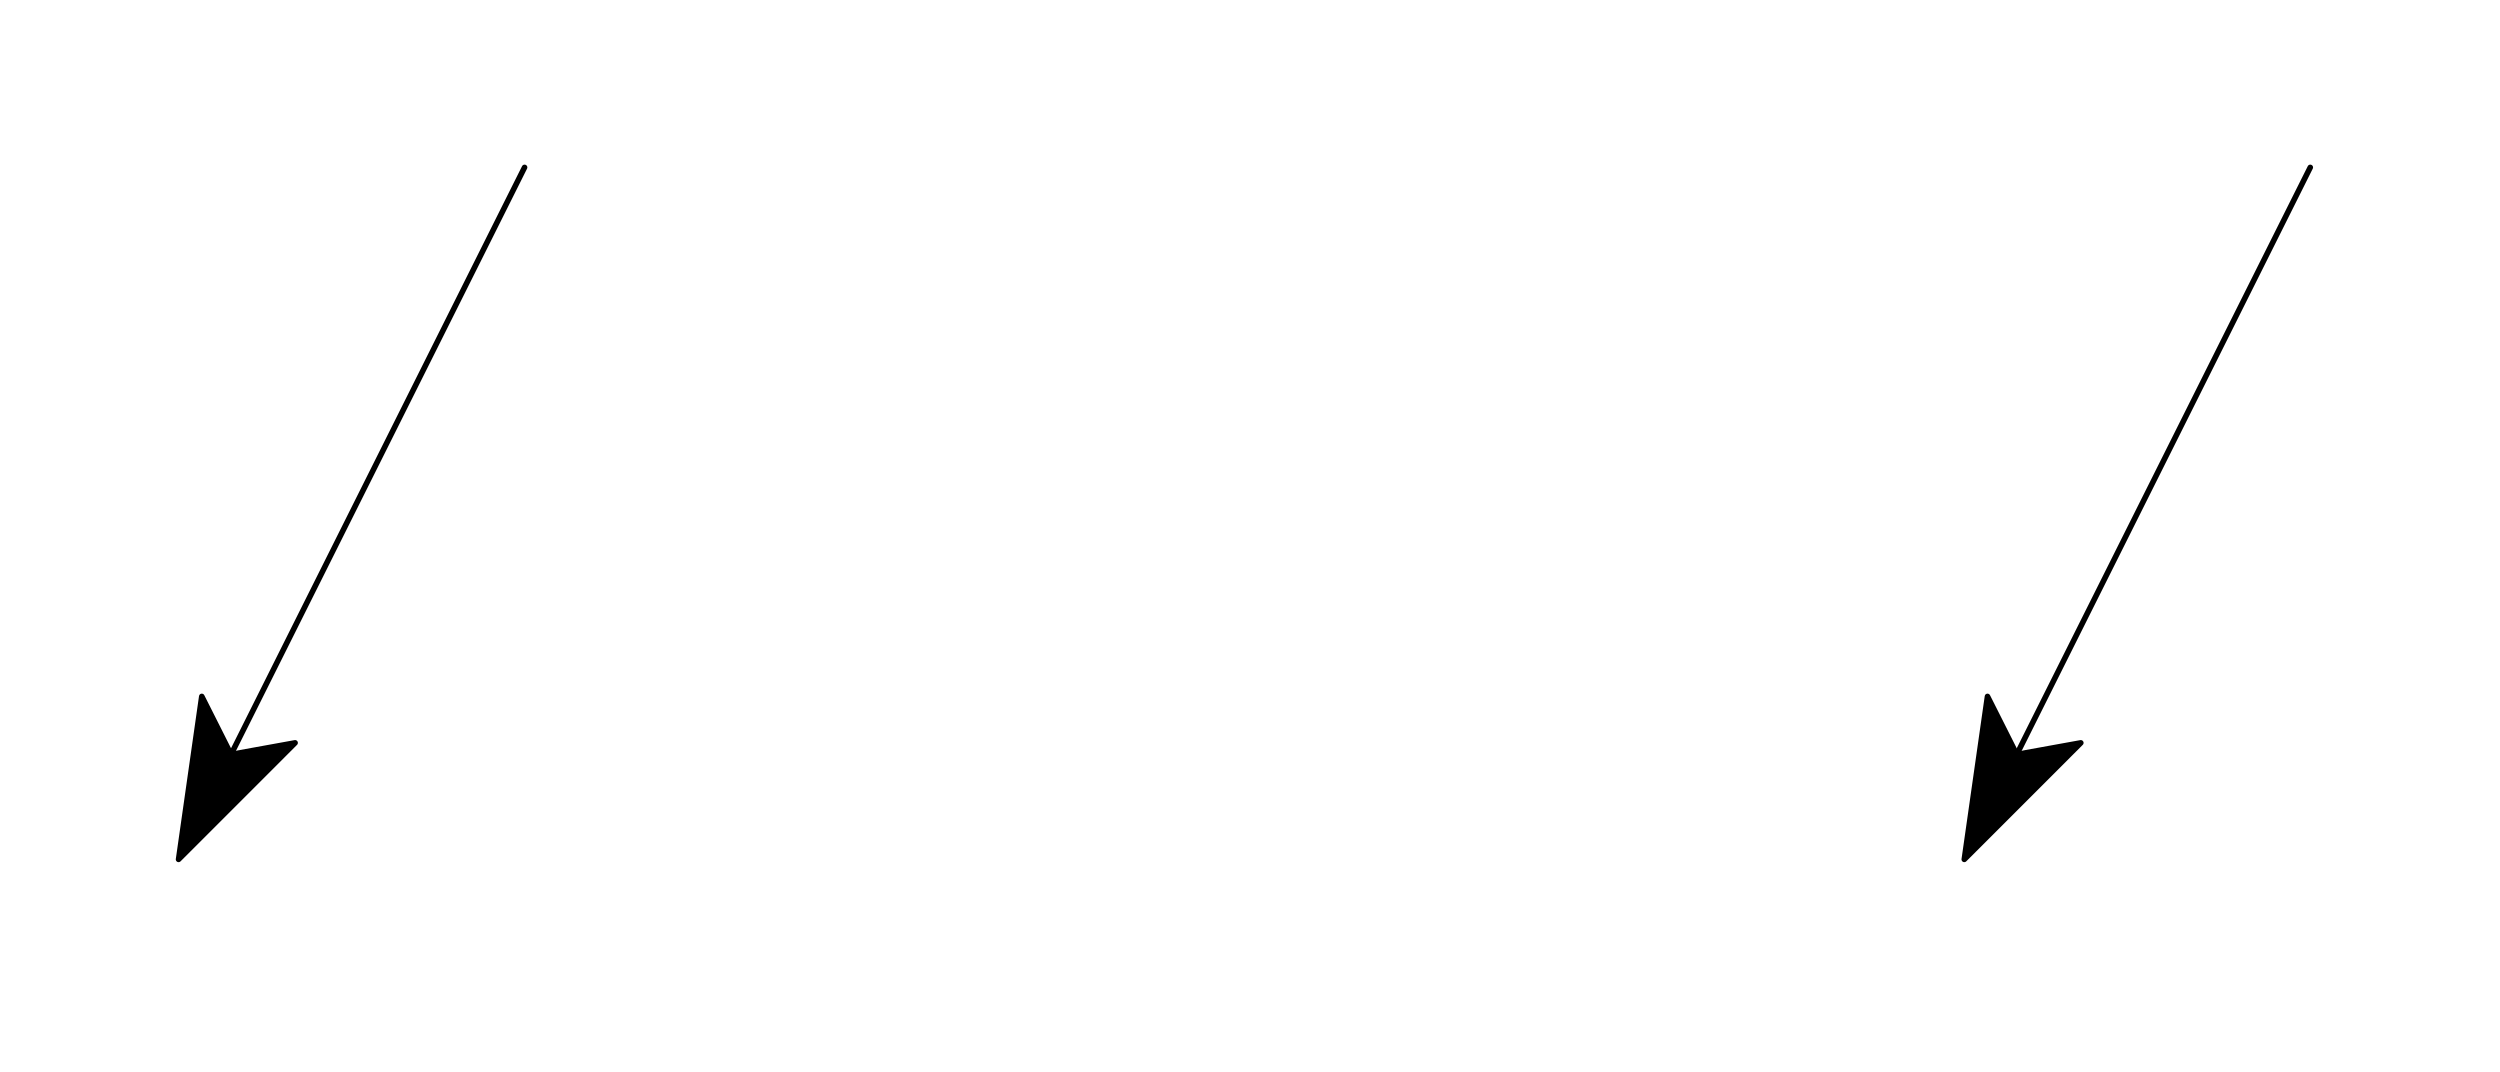
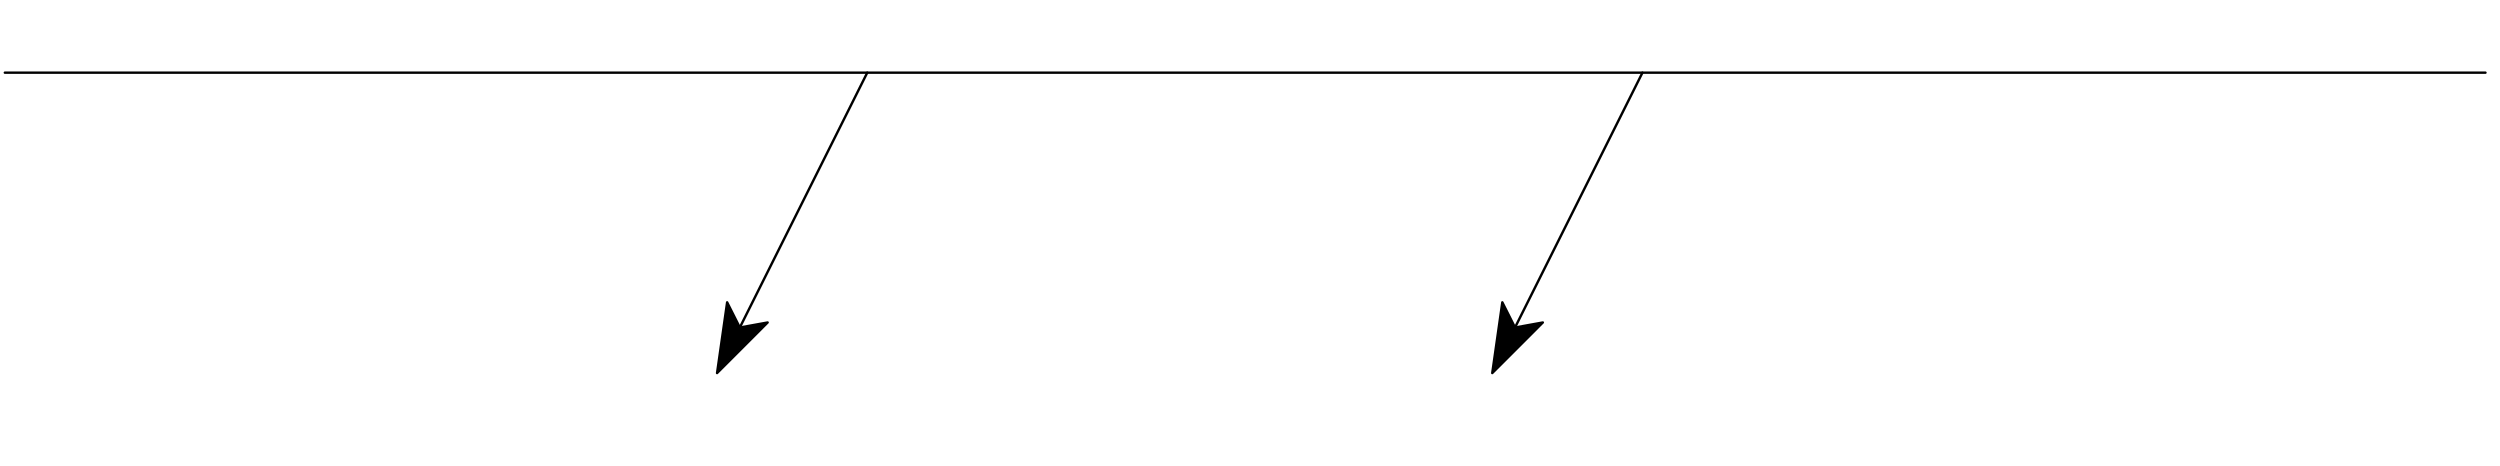
- <svg xmlns="http://www.w3.org/2000/svg" version="1.1" width="112px" height="48px" viewBox="-0.5 -0.5 112 48">
+ <svg xmlns="http://www.w3.org/2000/svg" version="1.1" width="258px" height="48px" viewBox="-0.5 -0.5 258 48">
  <defs />
  <g>
    <g id="cell-xpi5squLoMavZ5T9OxVg-3" layer="Symbol">
-       <path d="M 103 7 L 89.85 33.3" fill="none" stroke="rgb(0, 0, 0)" stroke-miterlimit="10" pointer-events="stroke" stroke-width="0.25" stroke-linecap="round" stroke-linejoin="round" />
-       <path d="M 87.5 38 L 88.54 30.7 L 89.85 33.3 L 92.72 32.78 Z" fill="rgb(0, 0, 0)" stroke="rgb(0, 0, 0)" stroke-miterlimit="10" pointer-events="all" stroke-width="0.25" stroke-linecap="round" stroke-linejoin="round" />
+       <path d="M 169 7 L 155.85 33.3" fill="none" stroke="rgb(0, 0, 0)" stroke-miterlimit="10" pointer-events="stroke" stroke-width="0.25" stroke-linecap="round" stroke-linejoin="round" />
+       <path d="M 153.5 38 L 154.54 30.7 L 155.85 33.3 L 158.72 32.78 Z" fill="rgb(0, 0, 0)" stroke="rgb(0, 0, 0)" stroke-miterlimit="10" pointer-events="all" stroke-width="0.25" stroke-linecap="round" stroke-linejoin="round" />
    </g>
    <g id="cell-xpi5squLoMavZ5T9OxVg-2" layer="Symbol">
-       <path d="M 23 7 L 9.85 33.3" fill="none" stroke="rgb(0, 0, 0)" stroke-miterlimit="10" pointer-events="stroke" stroke-width="0.25" stroke-linecap="round" stroke-linejoin="round" />
-       <path d="M 7.5 38 L 8.54 30.7 L 9.85 33.3 L 12.72 32.78 Z" fill="rgb(0, 0, 0)" stroke="rgb(0, 0, 0)" stroke-miterlimit="10" pointer-events="all" stroke-width="0.25" stroke-linecap="round" stroke-linejoin="round" />
+       <path d="M 89 7 L 75.85 33.3" fill="none" stroke="rgb(0, 0, 0)" stroke-miterlimit="10" pointer-events="stroke" stroke-width="0.25" stroke-linecap="round" stroke-linejoin="round" />
+       <path d="M 73.5 38 L 74.54 30.7 L 75.85 33.3 L 78.72 32.78 Z" fill="rgb(0, 0, 0)" stroke="rgb(0, 0, 0)" stroke-miterlimit="10" pointer-events="all" stroke-width="0.25" stroke-linecap="round" stroke-linejoin="round" />
+     </g>
+     <g id="cell-xpi5squLoMavZ5T9OxVg-0" layer="Symbol">
+       <path d="M 0 7 L 256 7" fill="none" stroke="rgb(0, 0, 0)" stroke-miterlimit="10" pointer-events="stroke" stroke-width="0.25" stroke-linecap="round" stroke-linejoin="round" />
    </g>
  </g>
</svg>
